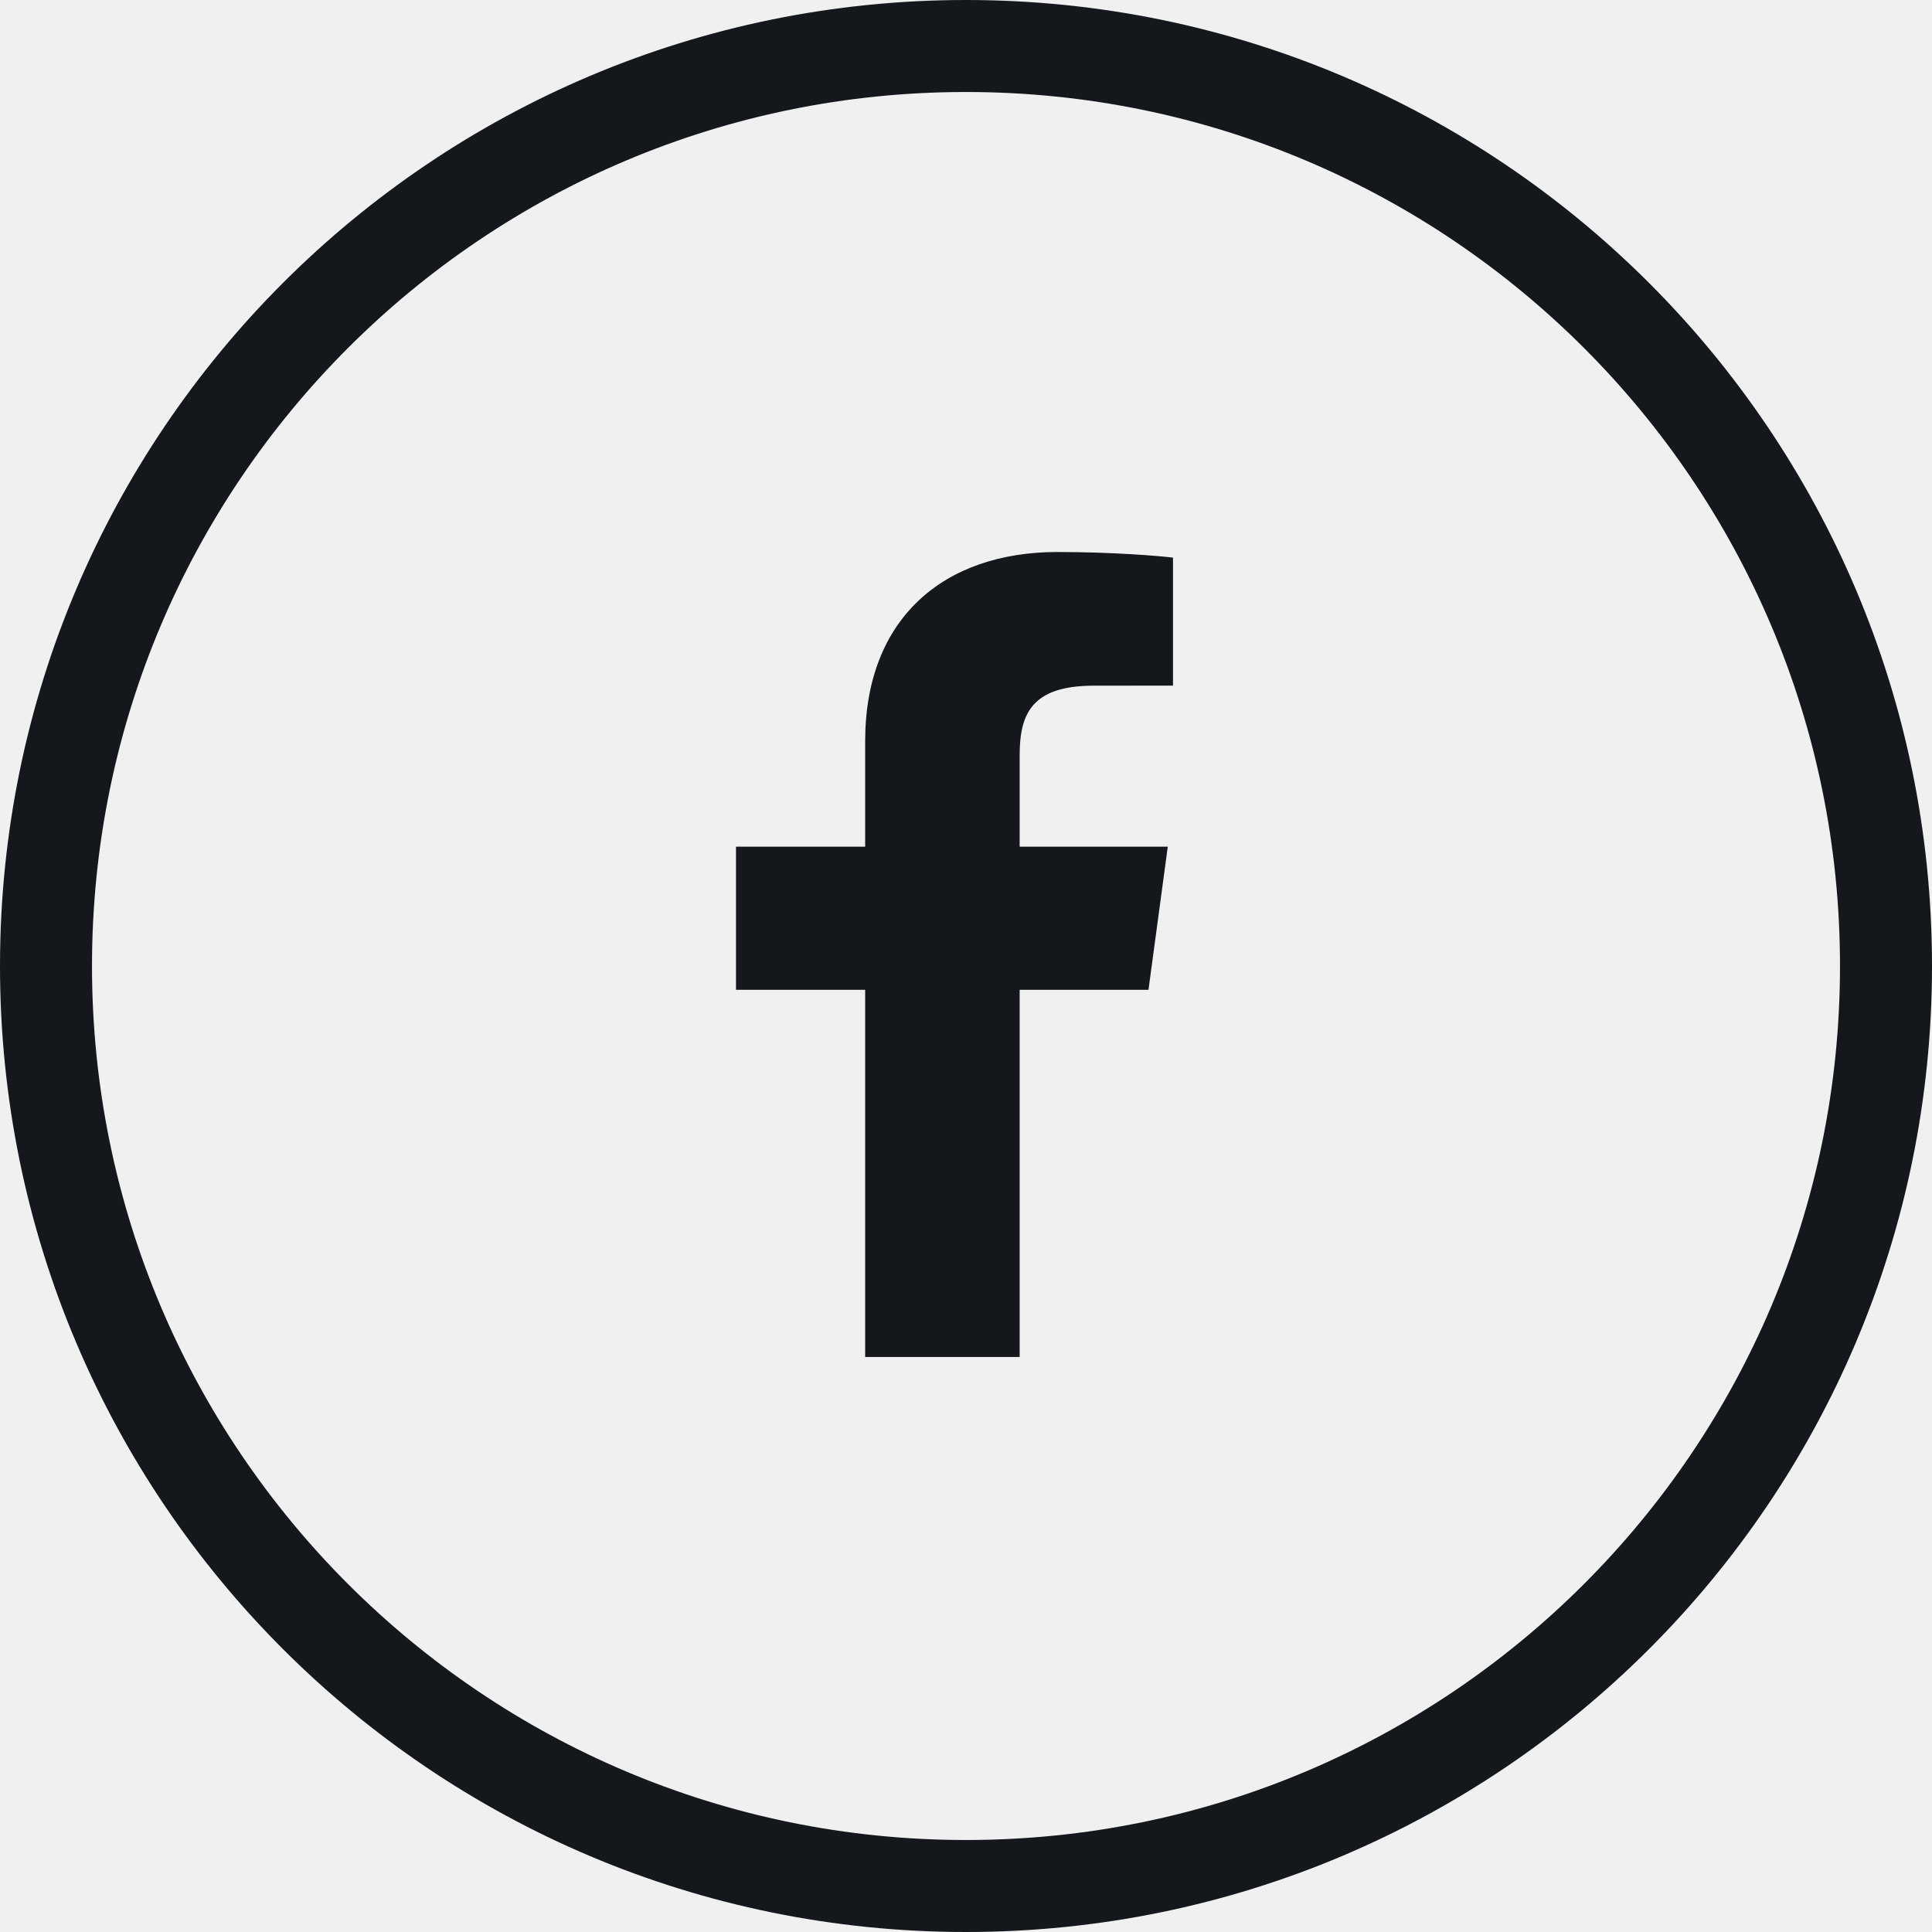
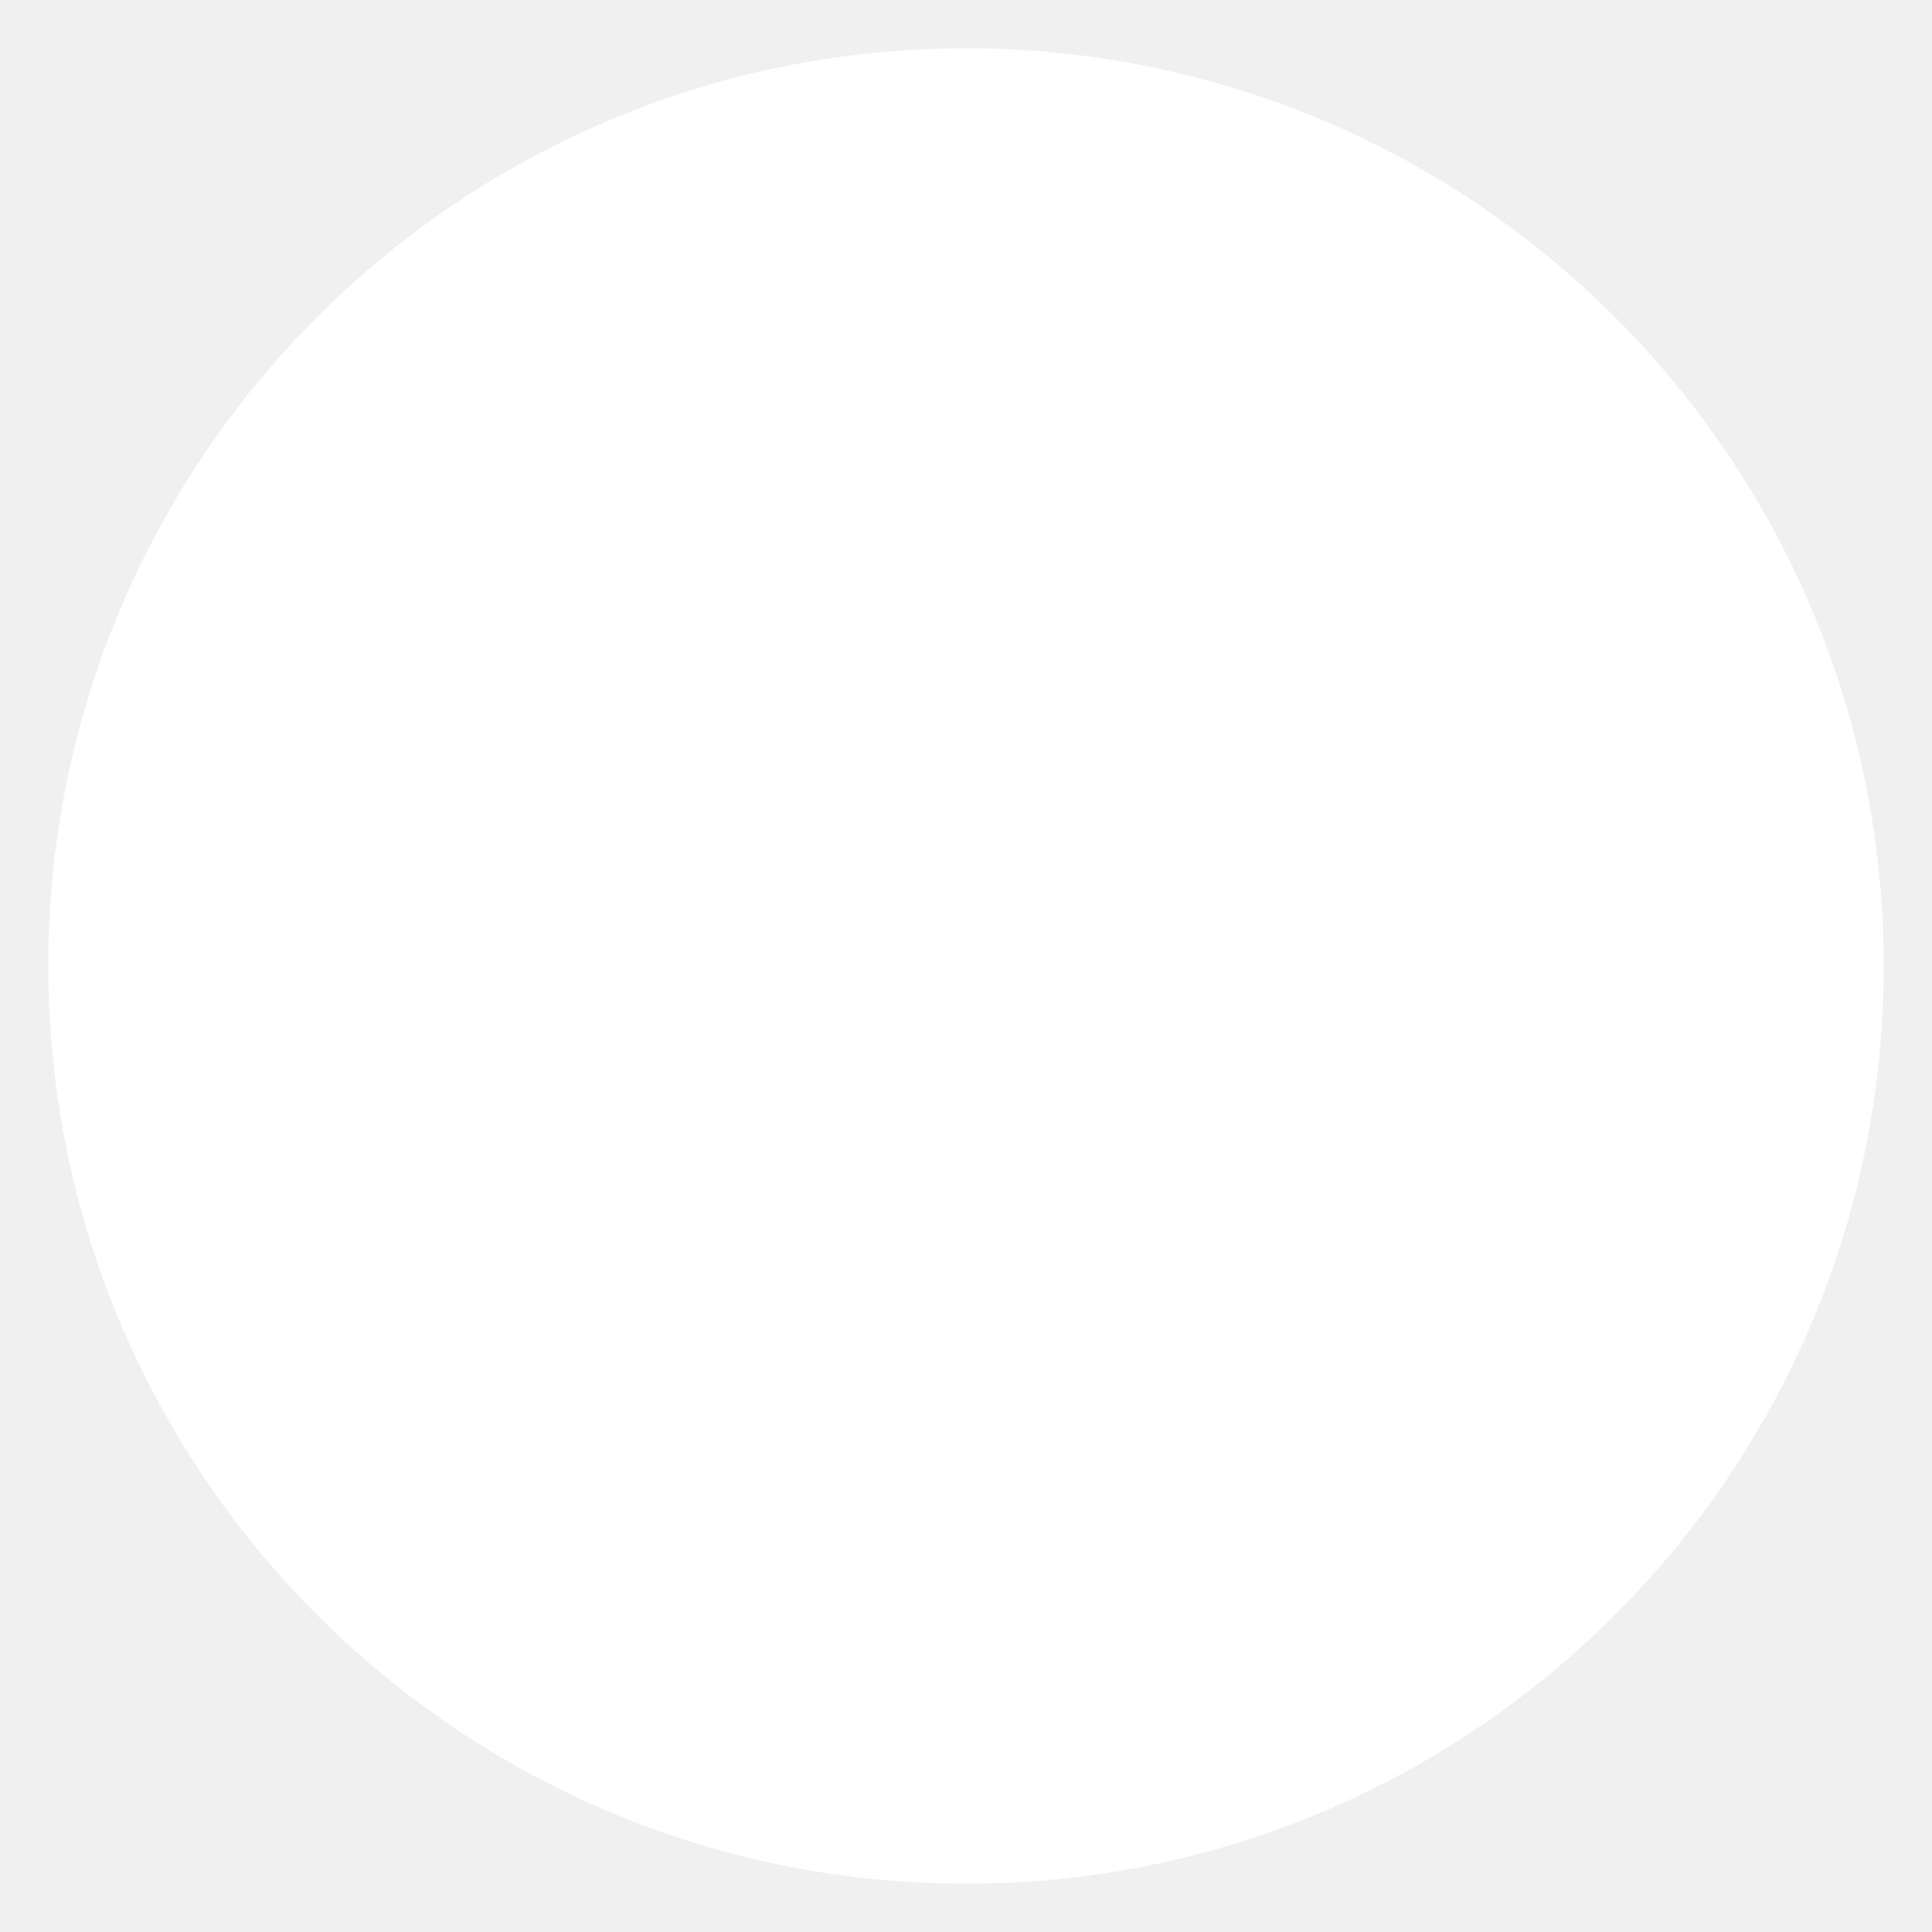
- <svg xmlns="http://www.w3.org/2000/svg" width="84px" height="84px" viewBox="0 0 84 84" version="1.1">
-   <defs />
-   <g id="Page-1" stroke="none" stroke-width="1" fill="none" fill-rule="evenodd">
-     <g id="Desktop" transform="translate(-838, -9448)">
-       <g id="Footer" transform="translate(0, 9069)">
-         <g id="Social-Links" transform="translate(700, 381)">
-           <g id="Facebook" transform="translate(140, 0)">
-             <ellipse id="Outline" stroke="#14181C" stroke-width="4" cx="40" cy="40" rx="40" ry="40" />
-             <path d="M42.333,57 L42.333,41.035 L47.934,41.035 L48.773,34.813 L42.333,34.813 L42.333,30.841 C42.333,29.039 42.855,27.812 45.556,27.812 L49,27.81 L49,22.245 C48.404,22.169 46.36,22 43.981,22 C39.016,22 35.616,24.9 35.616,30.224 L35.616,34.813 L30,34.813 L30,41.035 L35.616,41.035 L35.616,57 L42.333,57" id="Icon" fill="#14181C" />
-           </g>
-         </g>
-       </g>
-     </g>
+ <svg viewBox="0 0 80 80">
+   <g fill="#fff">
+     <ellipse stroke-width="4" cx="40" cy="40" rx="38" ry="38" />
+     <path d="M42.3 57L42.3 41 47.9 41 48.8 34.8 42.3 34.8 42.3 30.8C42.3 29 42.9 27.8 45.6 27.8L49 27.8 49 22.2C48.4 22.2 46.4 22 44 22 39 22 35.6 24.9 35.6 30.2L35.6 34.8 30 34.8 30 41 35.6 41 35.6 57 42.3 57" />
  </g>
</svg>
